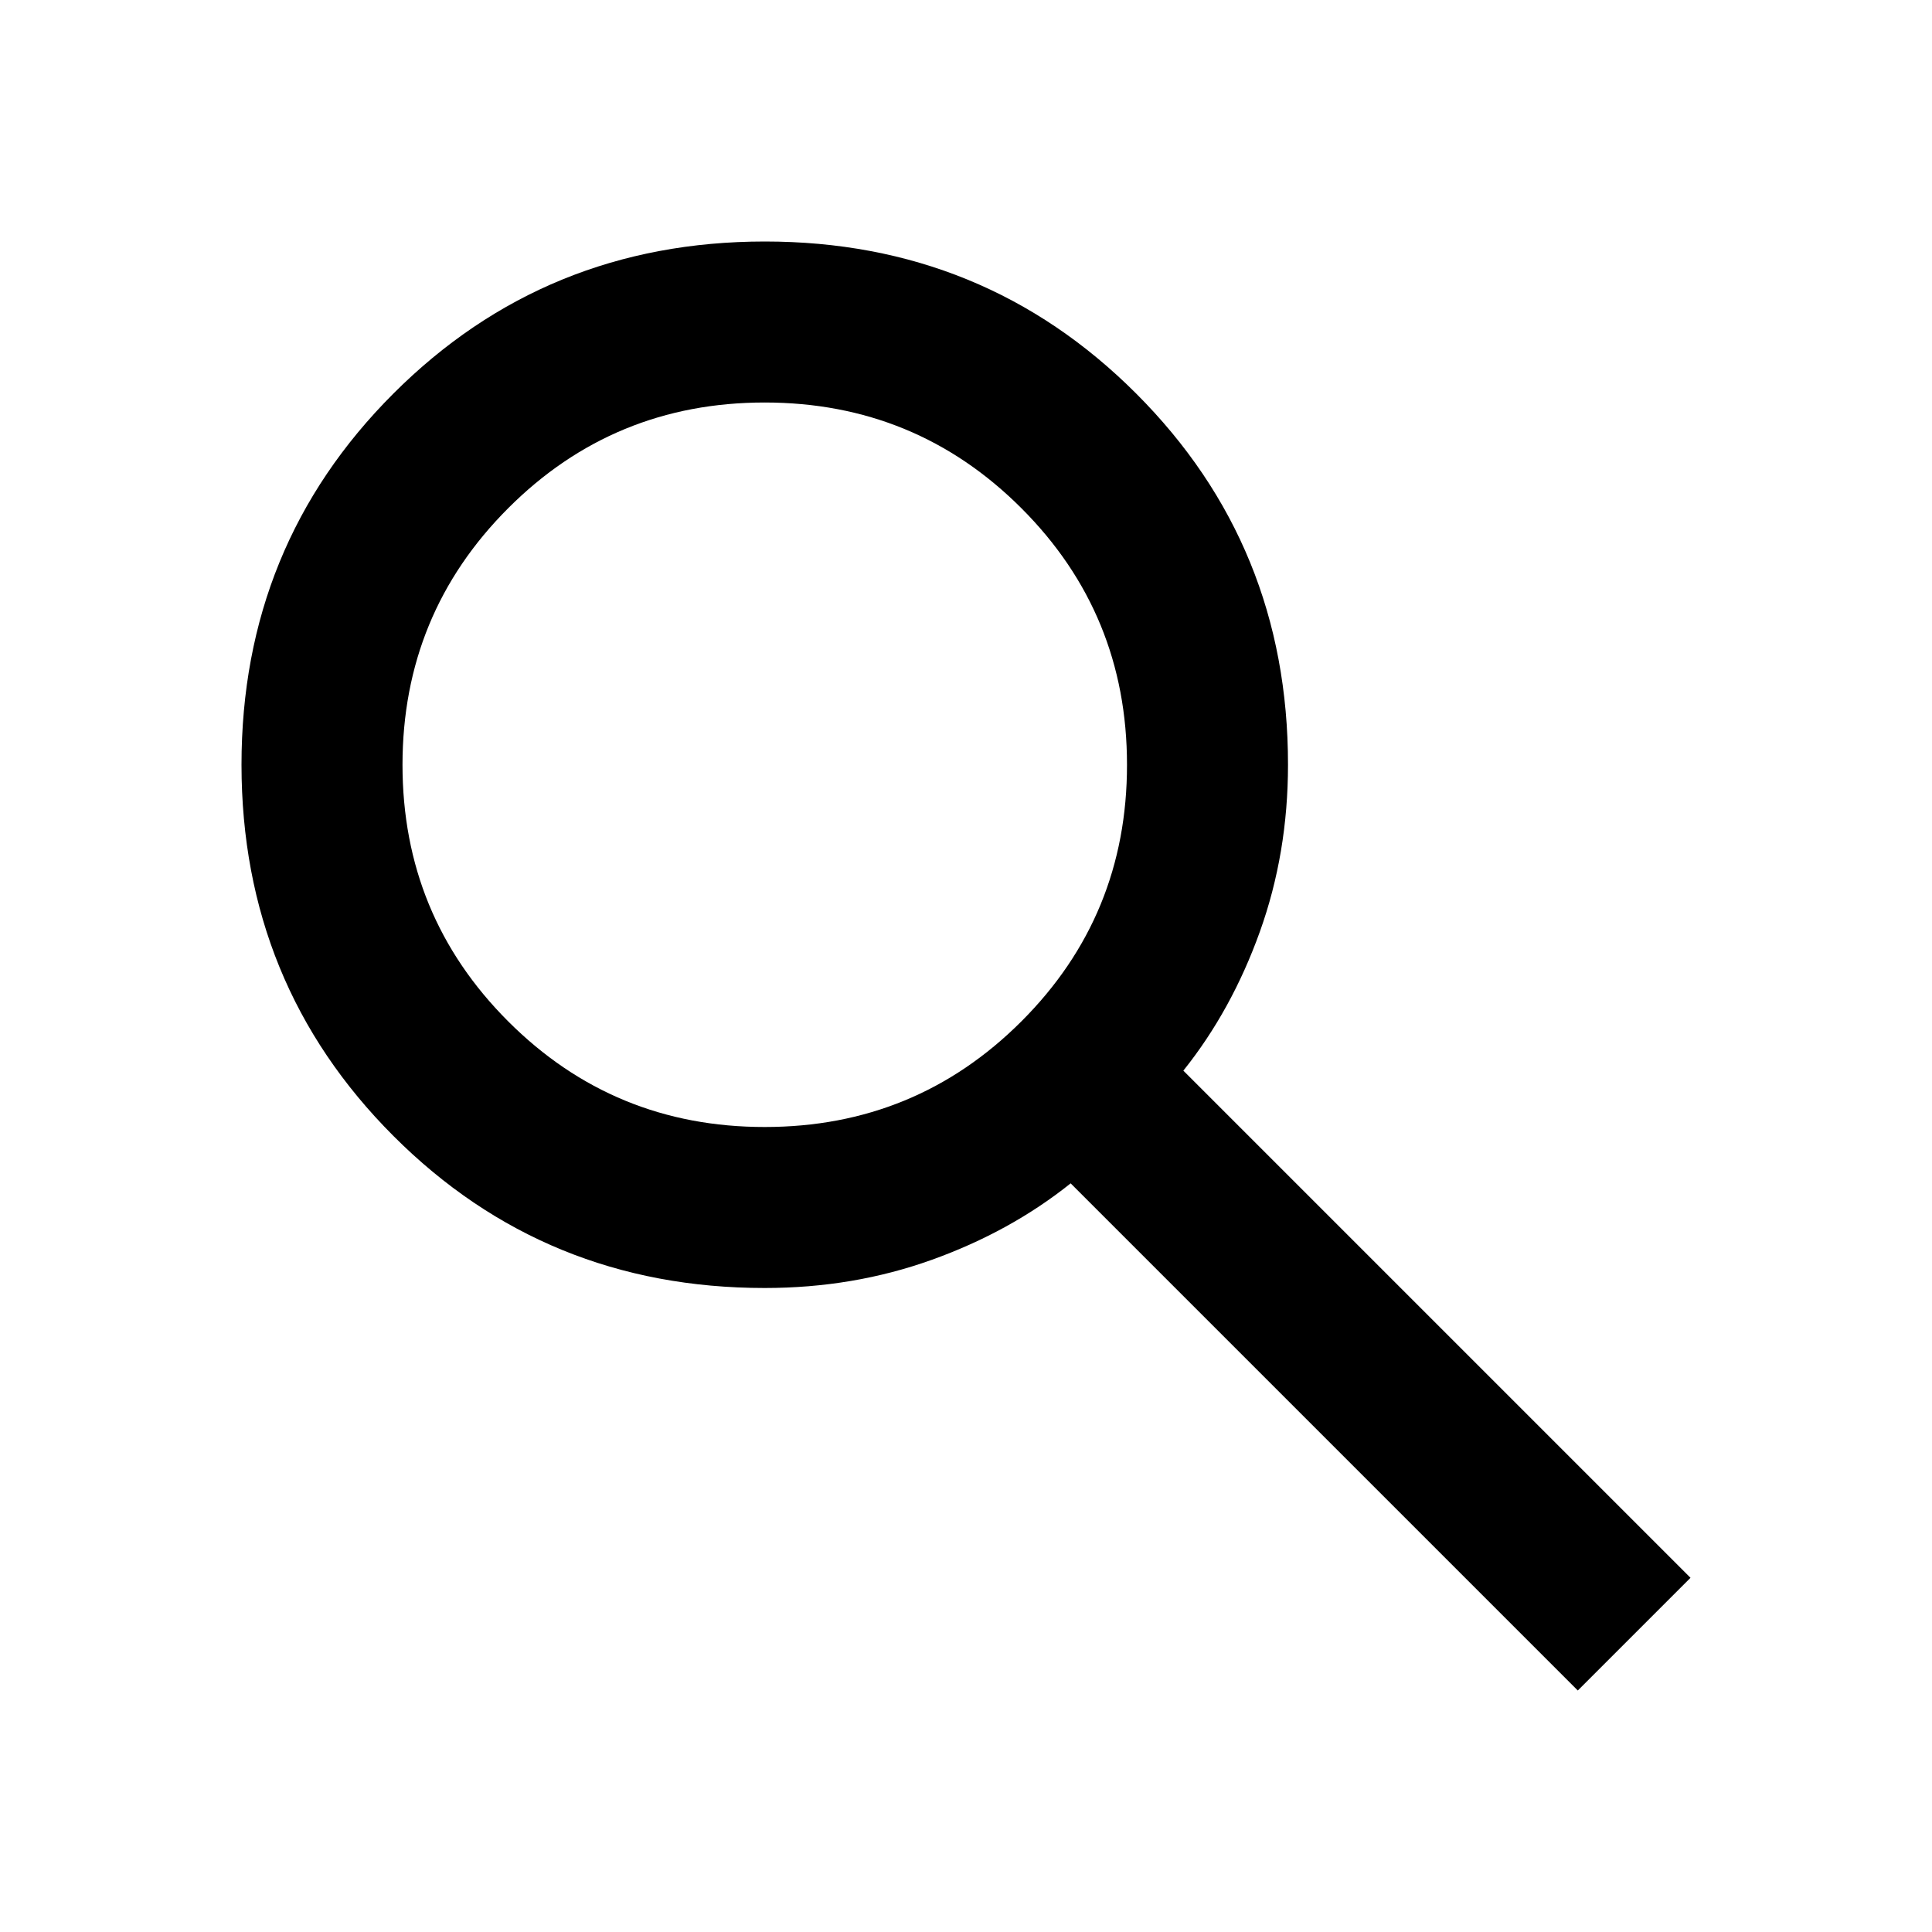
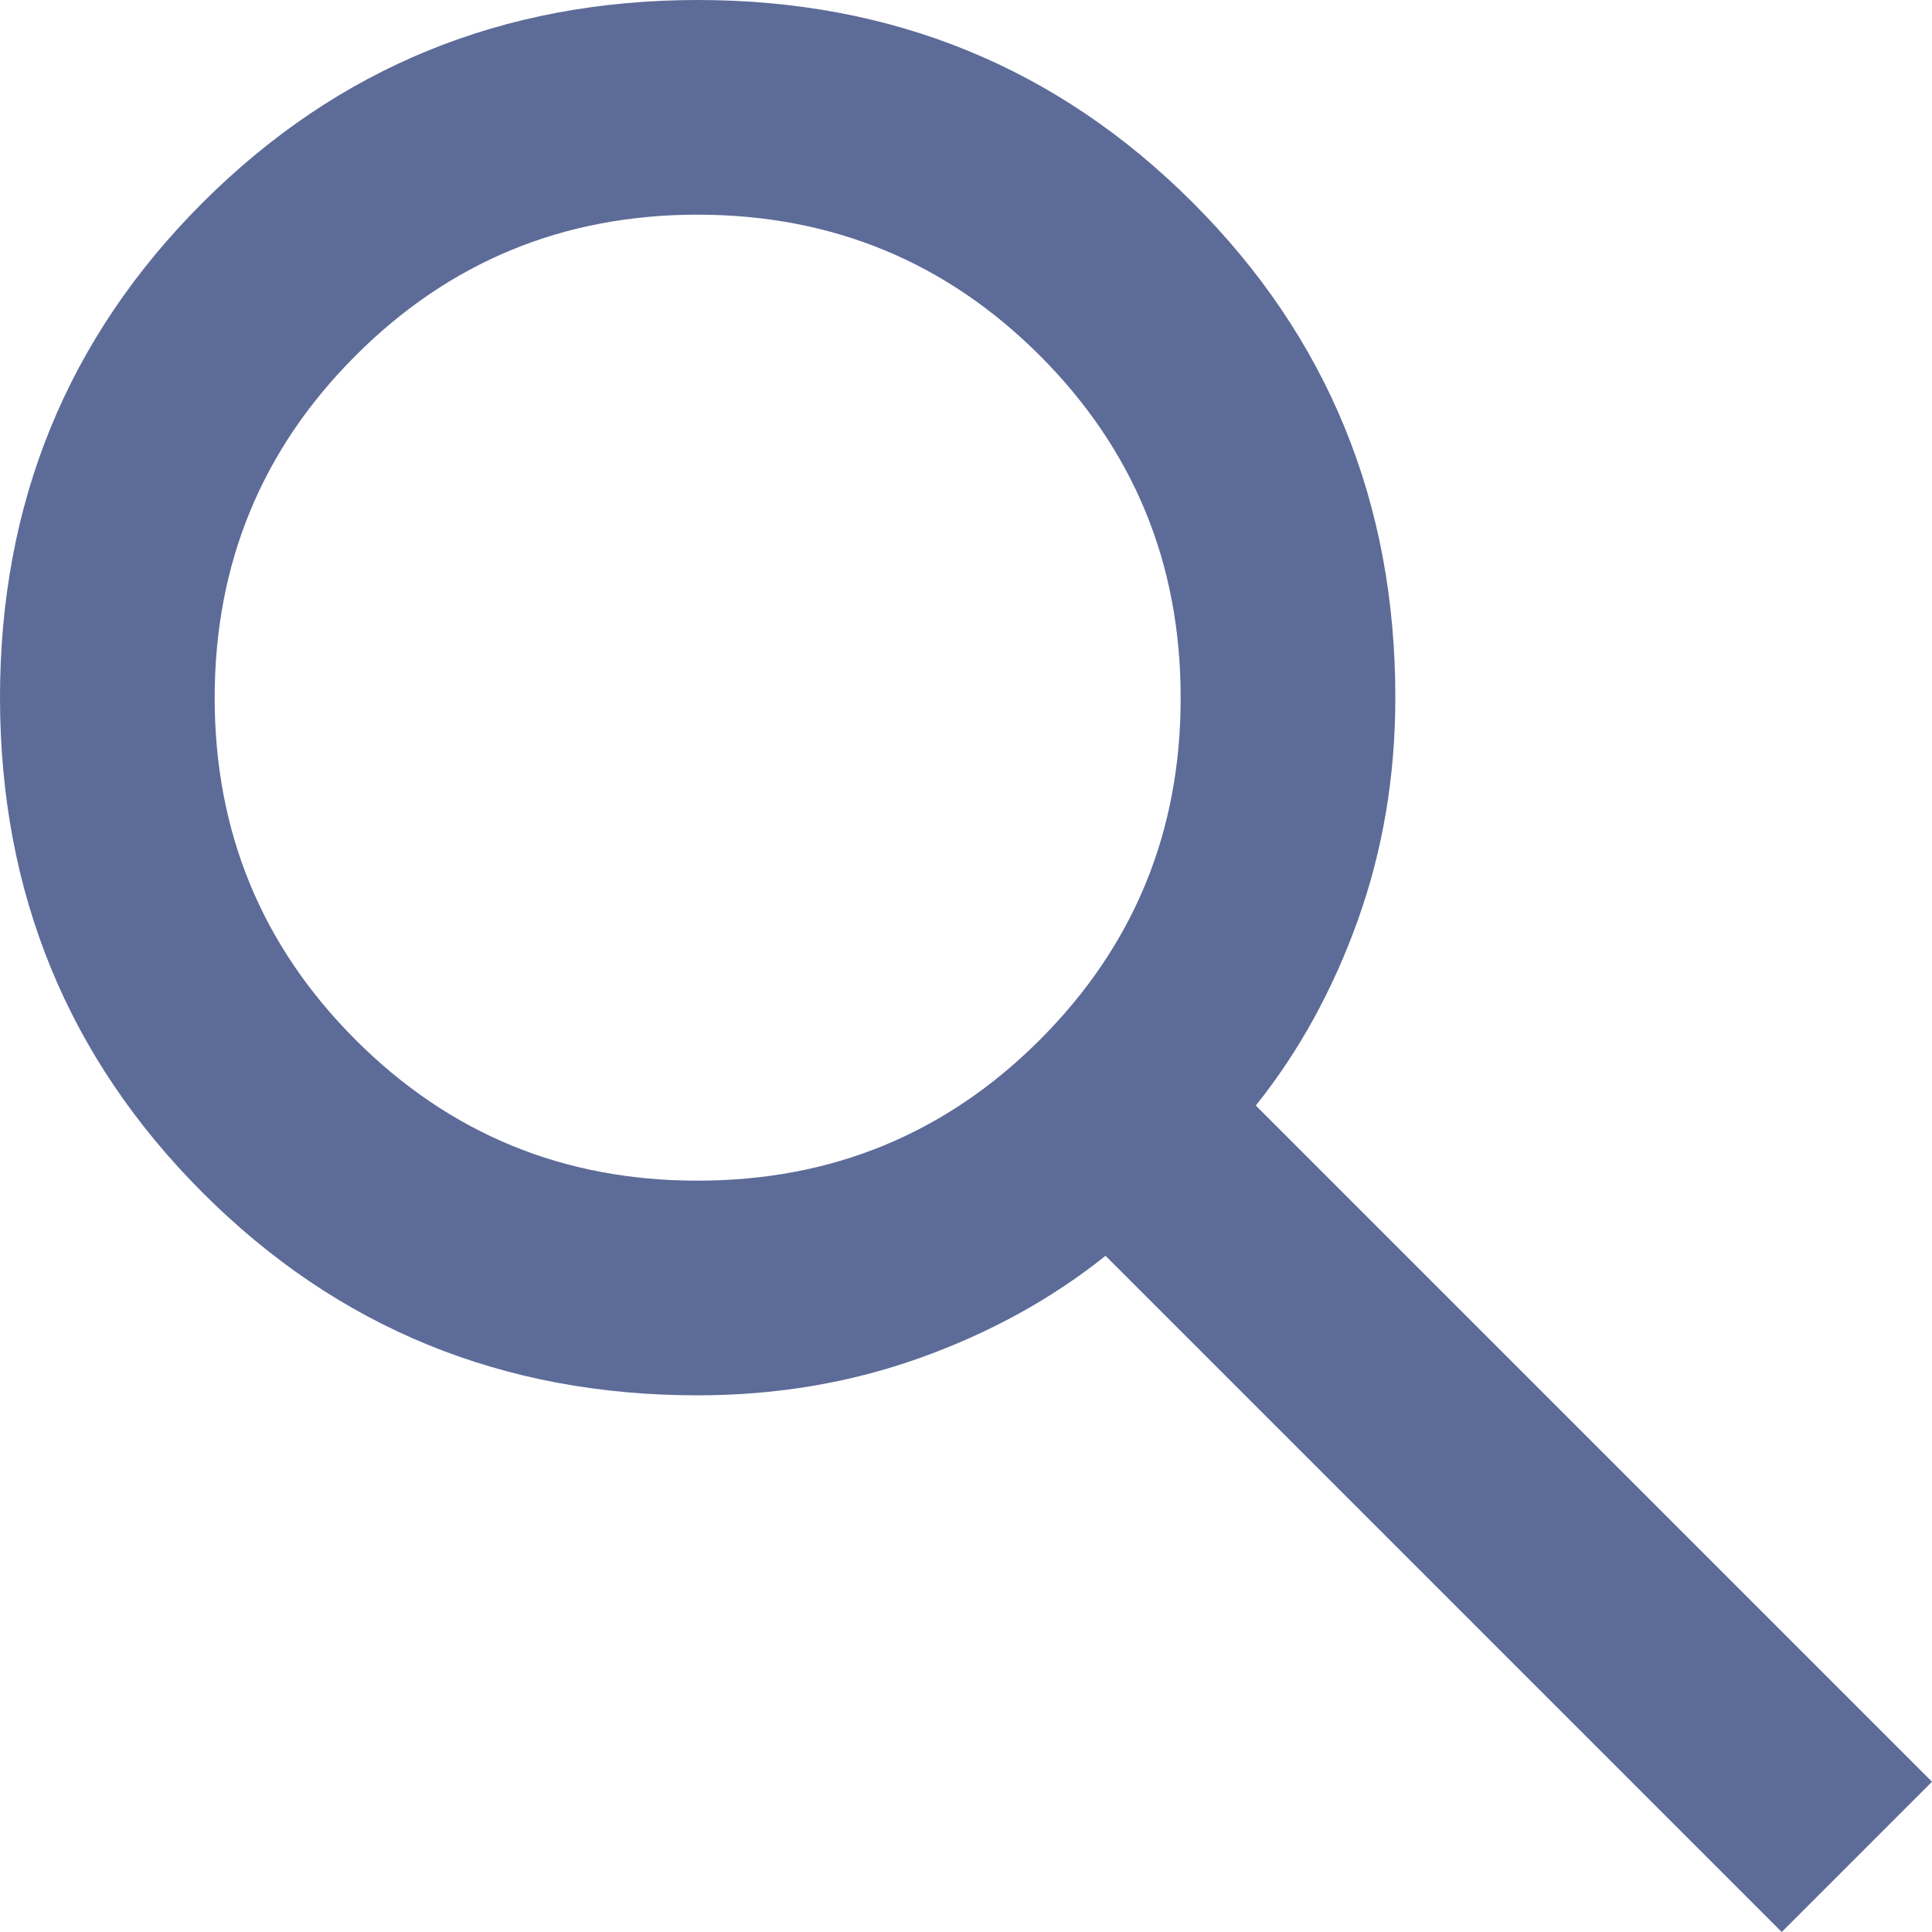
- <svg xmlns="http://www.w3.org/2000/svg" width="1em" height="1em" viewBox="0 0 24 24">
-   <path fill="currentColor" d="m19.6 21l-6.3-6.3q-.75.6-1.725.95T9.5 16q-2.725 0-4.612-1.888T3 9.5q0-2.725 1.888-4.612T9.5 3q2.725 0 4.613 1.888T16 9.5q0 1.1-.35 2.075T14.7 13.3l6.3 6.3zM9.5 14q1.875 0 3.188-1.312T14 9.5q0-1.875-1.312-3.187T9.5 5Q7.625 5 6.313 6.313T5 9.5q0 1.875 1.313 3.188T9.5 14" />
+ <svg xmlns="http://www.w3.org/2000/svg" width="18" height="18" viewBox="0 0 18 18" fill="none">
+   <path d="M16.6 18L10.3 11.7C9.8 12.1 9.225 12.417 8.575 12.65C7.925 12.883 7.233 13 6.5 13C4.683 13 3.146 12.371 1.888 11.112C0.63 9.853 0.001 8.316 0 6.5C0 4.683 0.629 3.146 1.888 1.888C3.147 0.63 4.684 0.001 6.5 0C8.317 0 9.854 0.629 11.113 1.888C12.372 3.147 13.001 4.684 13 6.5C13 7.233 12.883 7.925 12.65 8.575C12.417 9.225 12.1 9.8 11.7 10.3L18 16.6L16.6 18ZM6.5 11C7.75 11 8.813 10.563 9.688 9.688C10.563 8.813 11.001 7.751 11 6.5C11 5.25 10.563 4.188 9.688 3.313C8.813 2.438 7.751 2.001 6.5 2C5.25 2 4.188 2.438 3.313 3.313C2.438 4.188 2.001 5.251 2 6.5C2 7.75 2.438 8.813 3.313 9.688C4.188 10.563 5.251 11.001 6.5 11Z" fill="#5D6B98" />
</svg>
